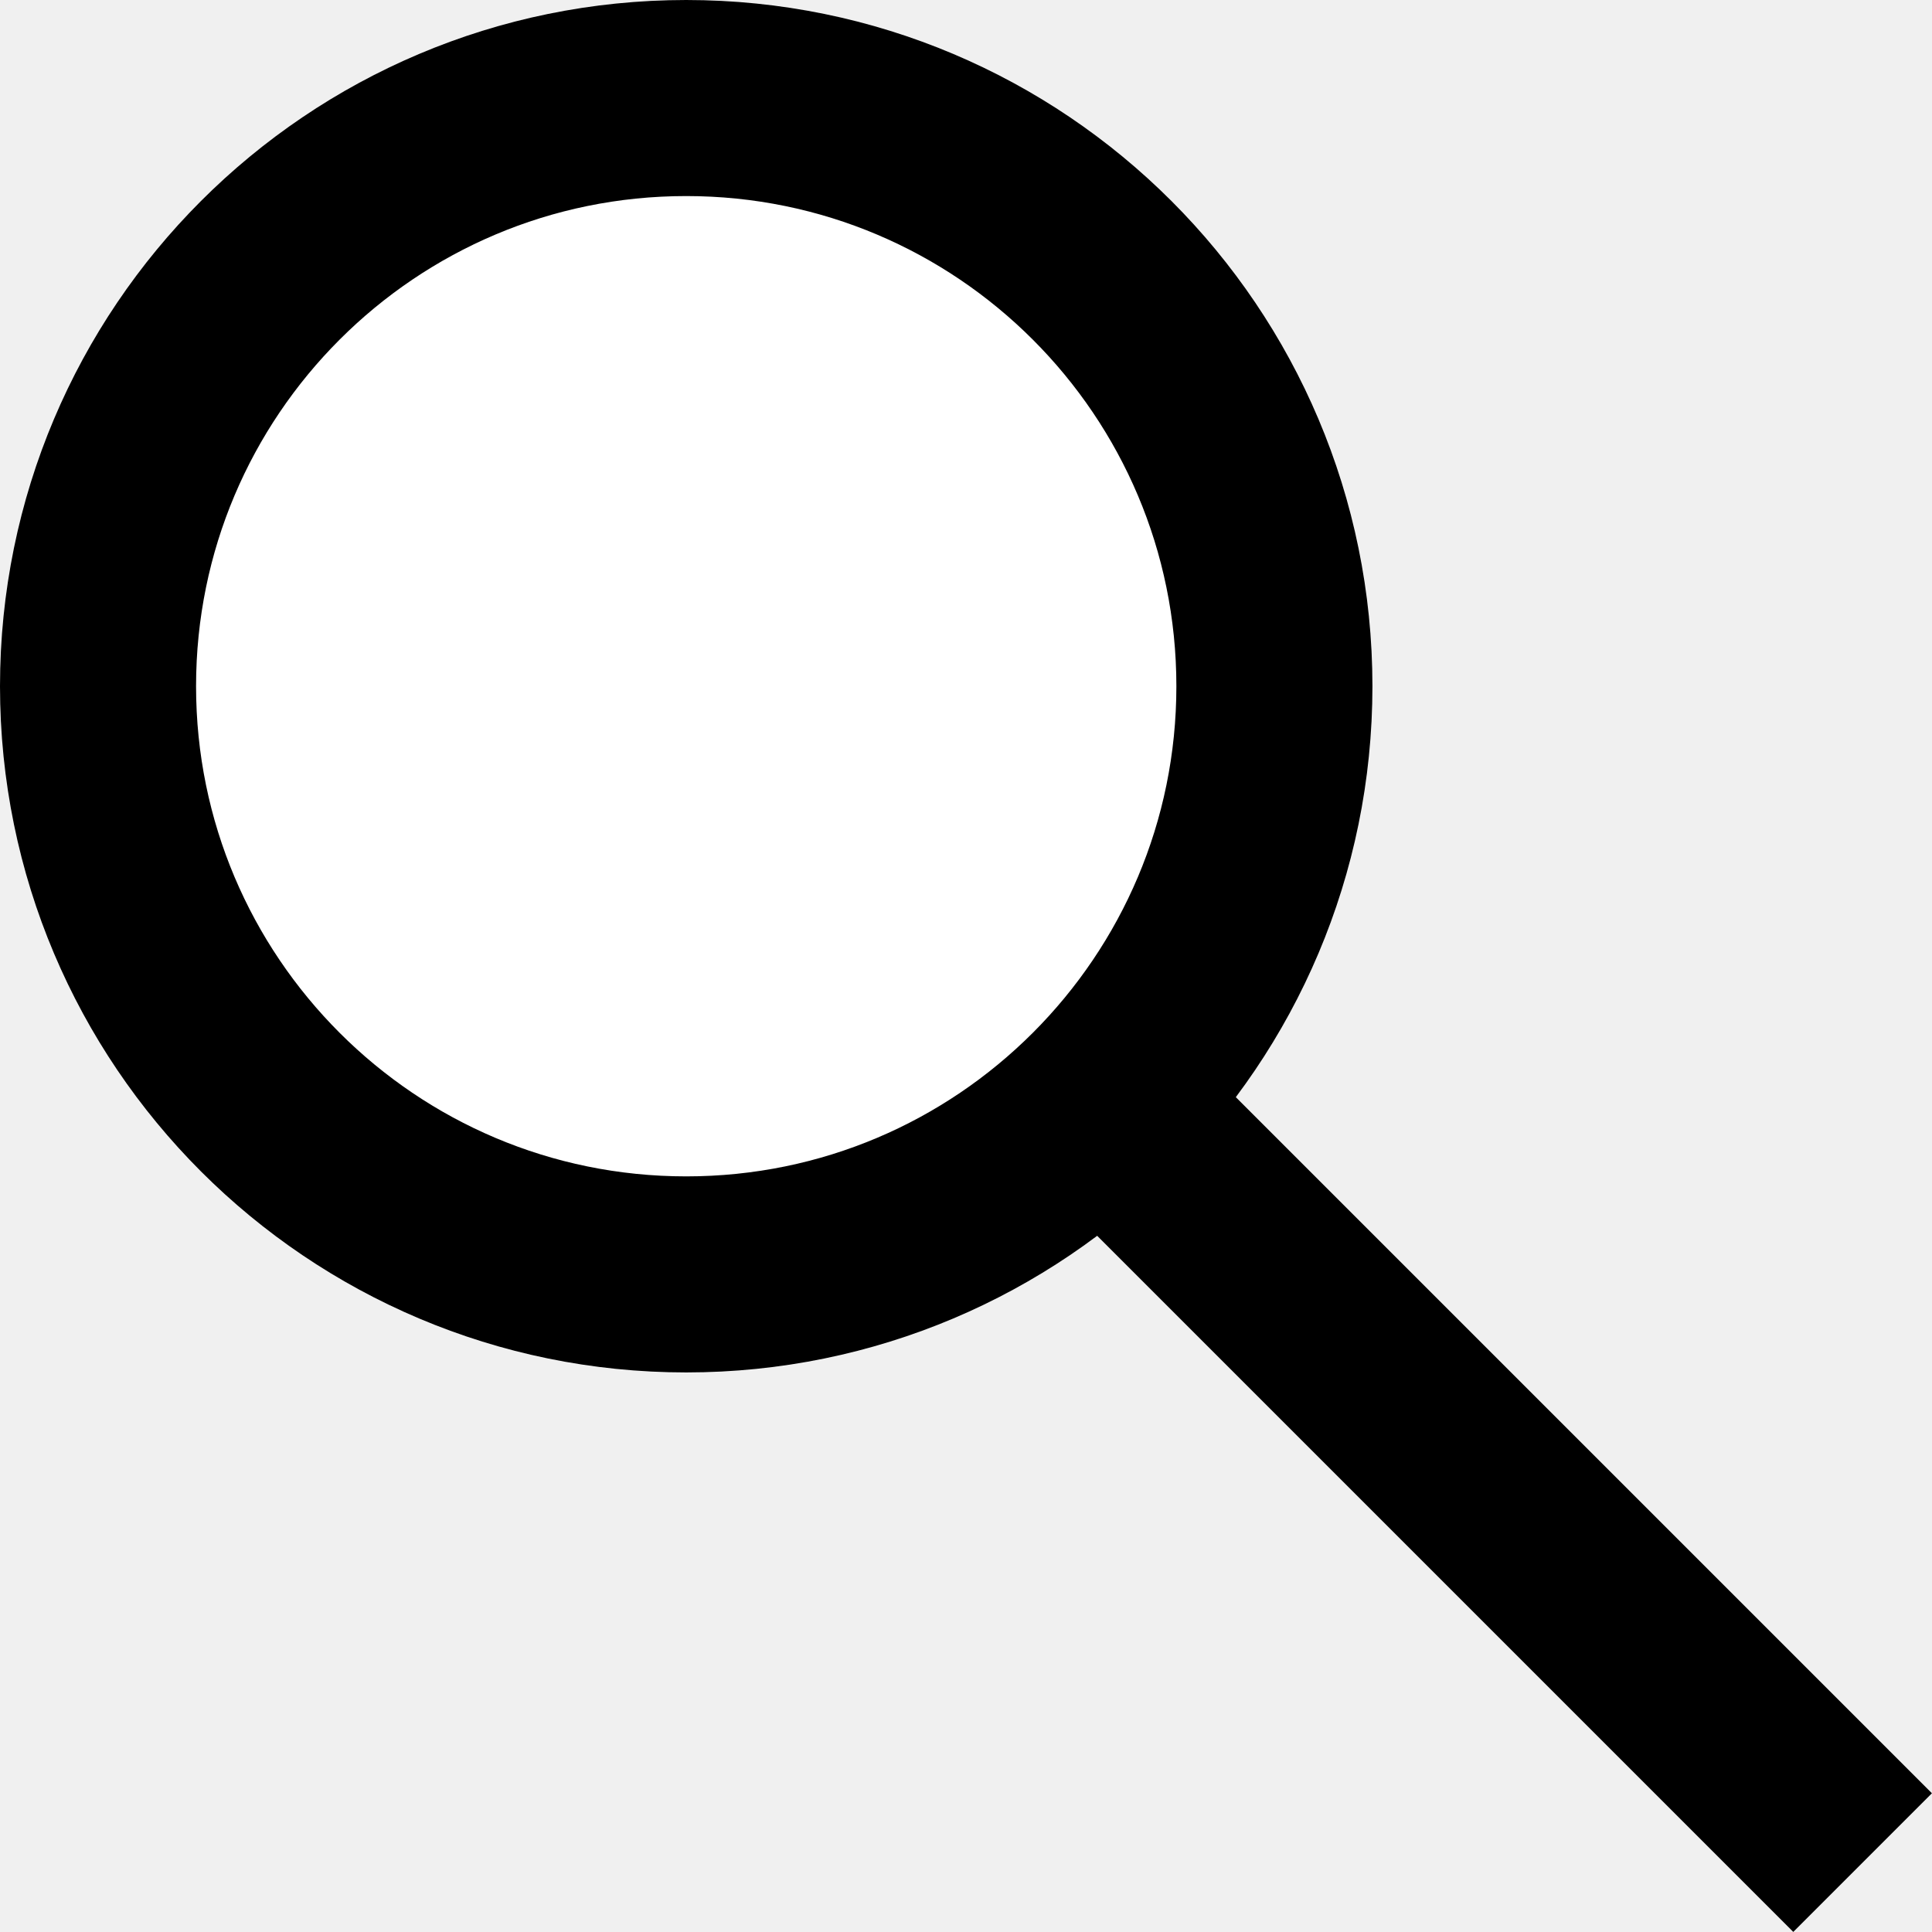
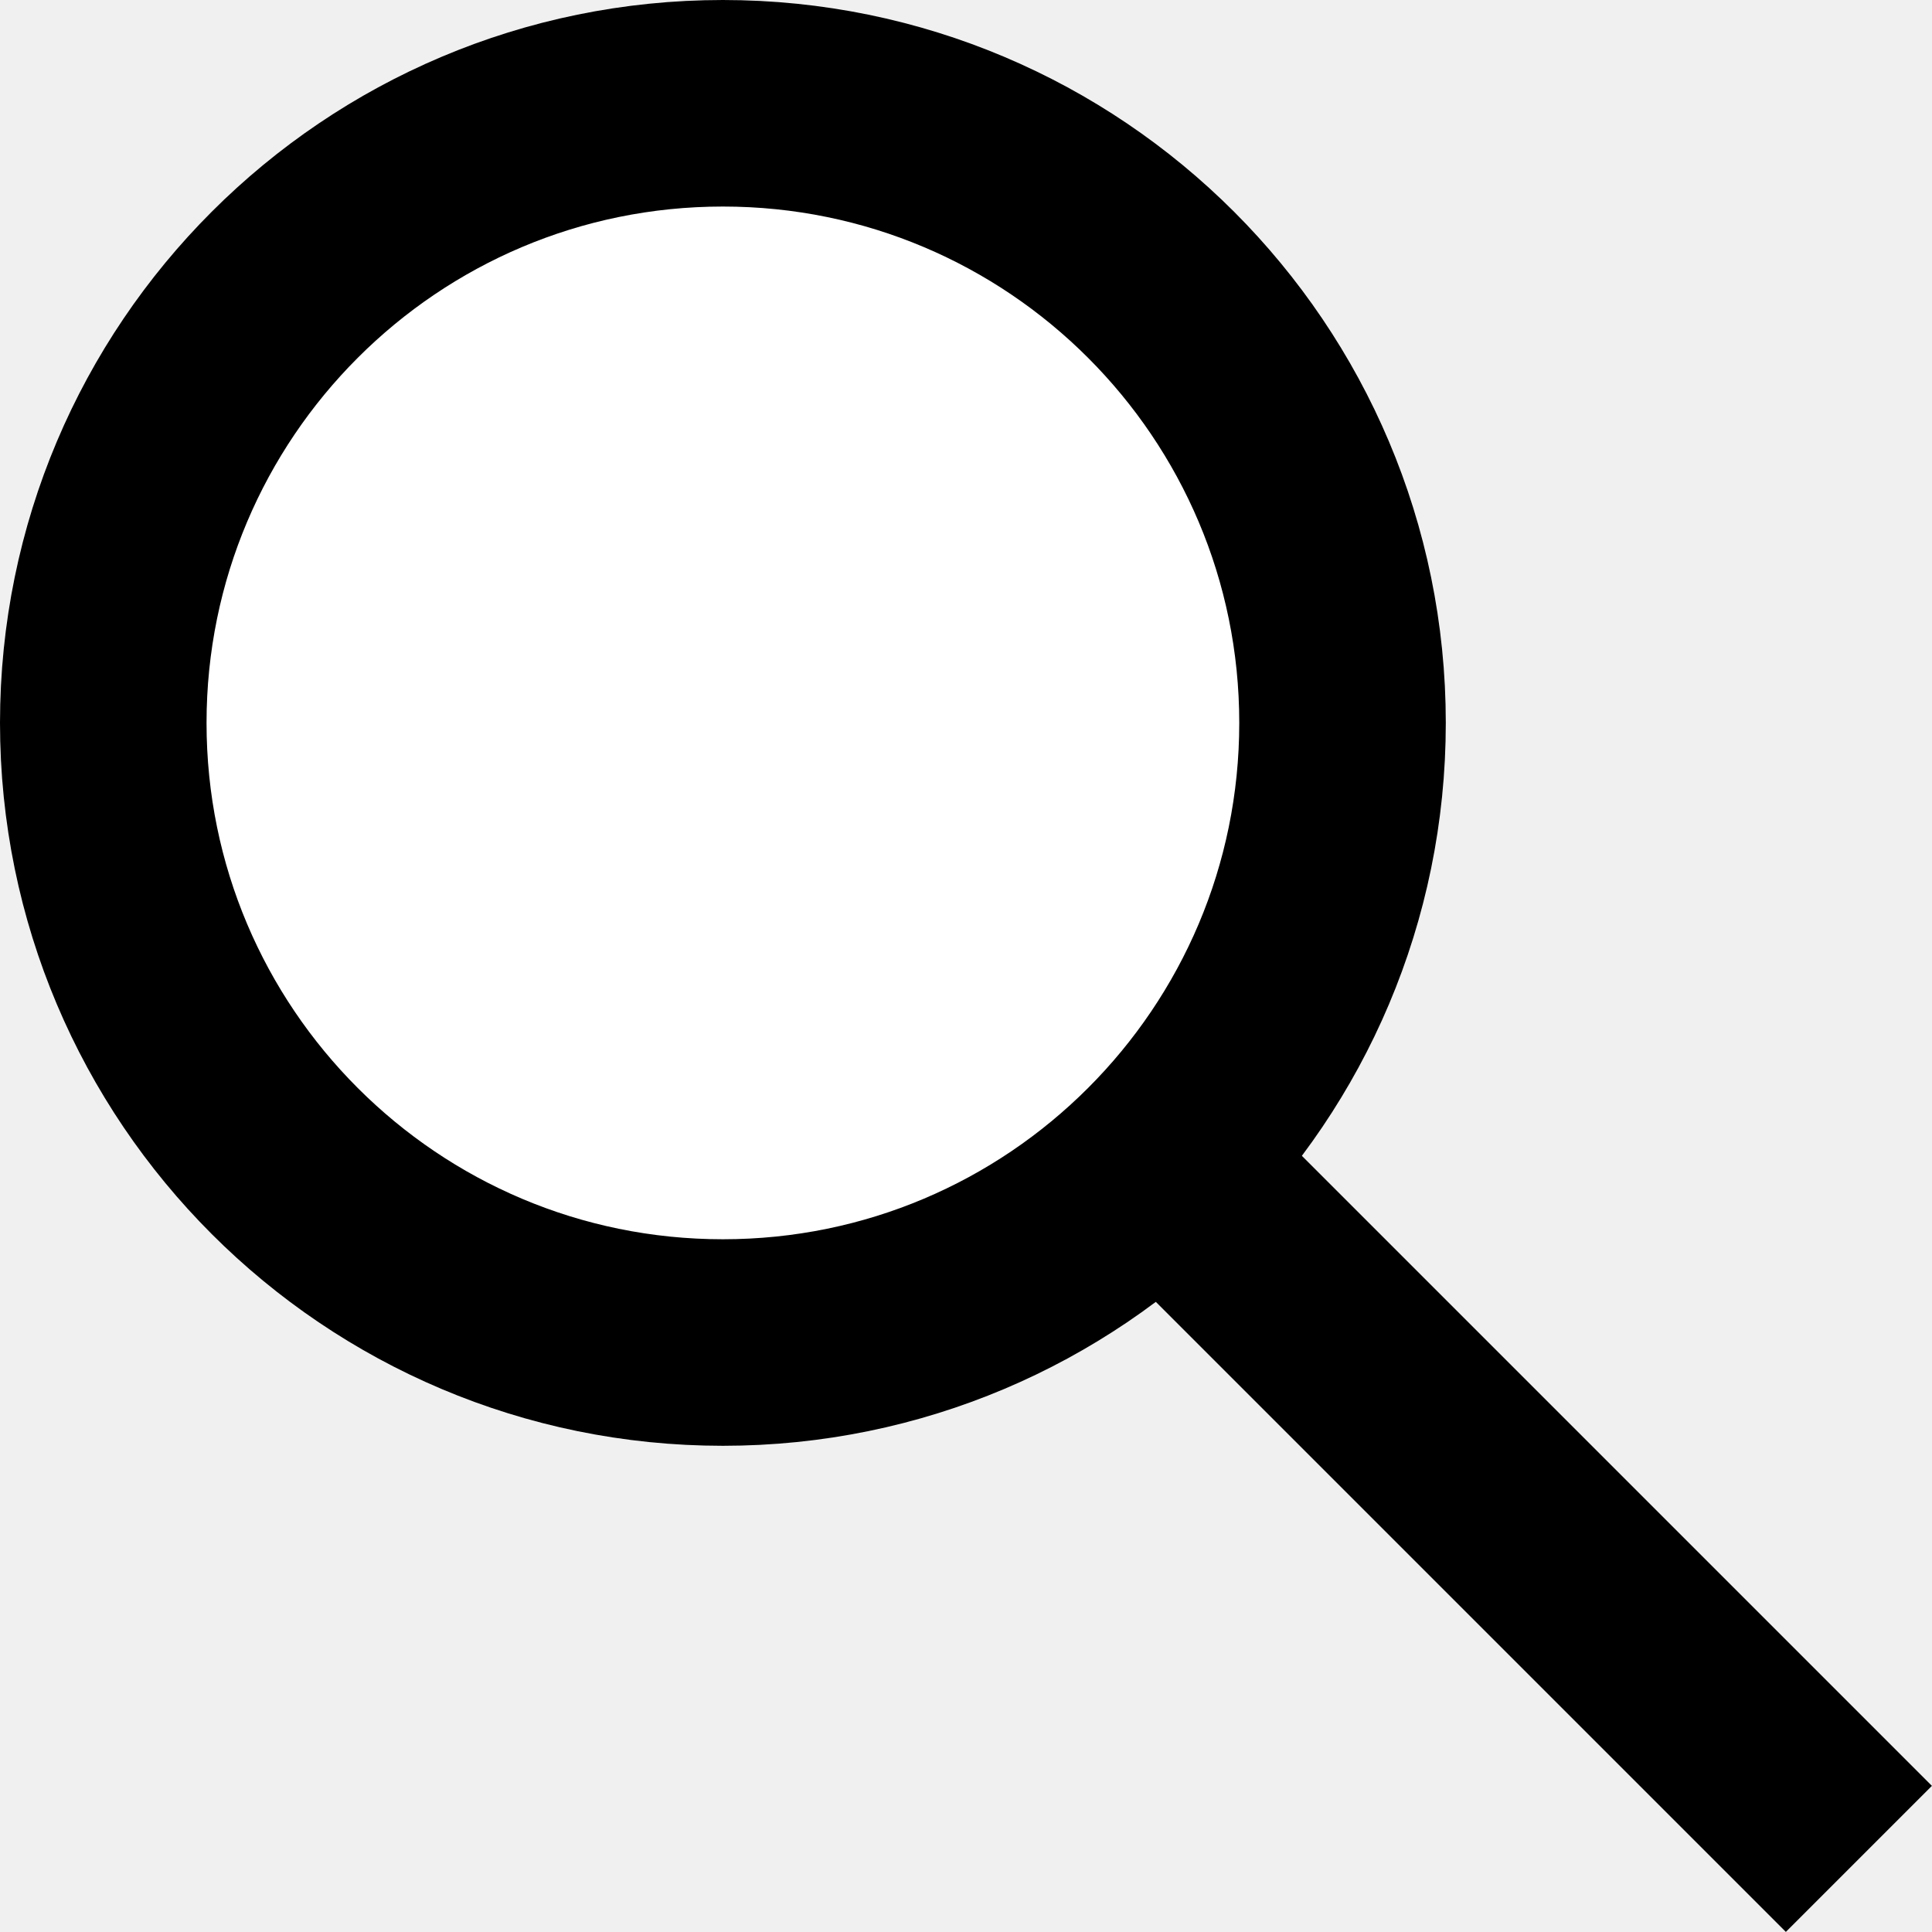
- <svg width="9.854" height="9.854" viewBox="0 0 9.854 9.854">
-   <g id="Group_2" data-name="Group 2" transform="translate(-919 -1090)">
-     <g id="Ellipse_31" data-name="Ellipse 31" transform="translate(919 1090)" fill="#fff" stroke="#000" stroke-width="1">
+ <svg xmlns="http://www.w3.org/2000/svg" width="9.354" height="9.354" viewBox="0 0 9.354 9.354">
+   <g id="Group_14" data-name="Group 14" transform="translate(-233 -1098)">
+     <g id="Ellipse_31" data-name="Ellipse 31" transform="translate(233 1098)" fill="#fff" stroke="#000" stroke-width="1">
      <circle cx="3.5" cy="3.5" r="3.5" stroke="none" />
      <circle cx="3.5" cy="3.5" r="3" fill="none" />
    </g>
-     <line id="Line_8" data-name="Line 8" x1="4" y1="4" transform="translate(924.5 1095.5)" fill="none" stroke="#000" stroke-width="1" />
+     <line id="Line_8" data-name="Line 8" x1="3.5" y1="3.5" transform="translate(238.5 1103.5)" fill="none" stroke="#000" stroke-width="1" />
  </g>
</svg>
